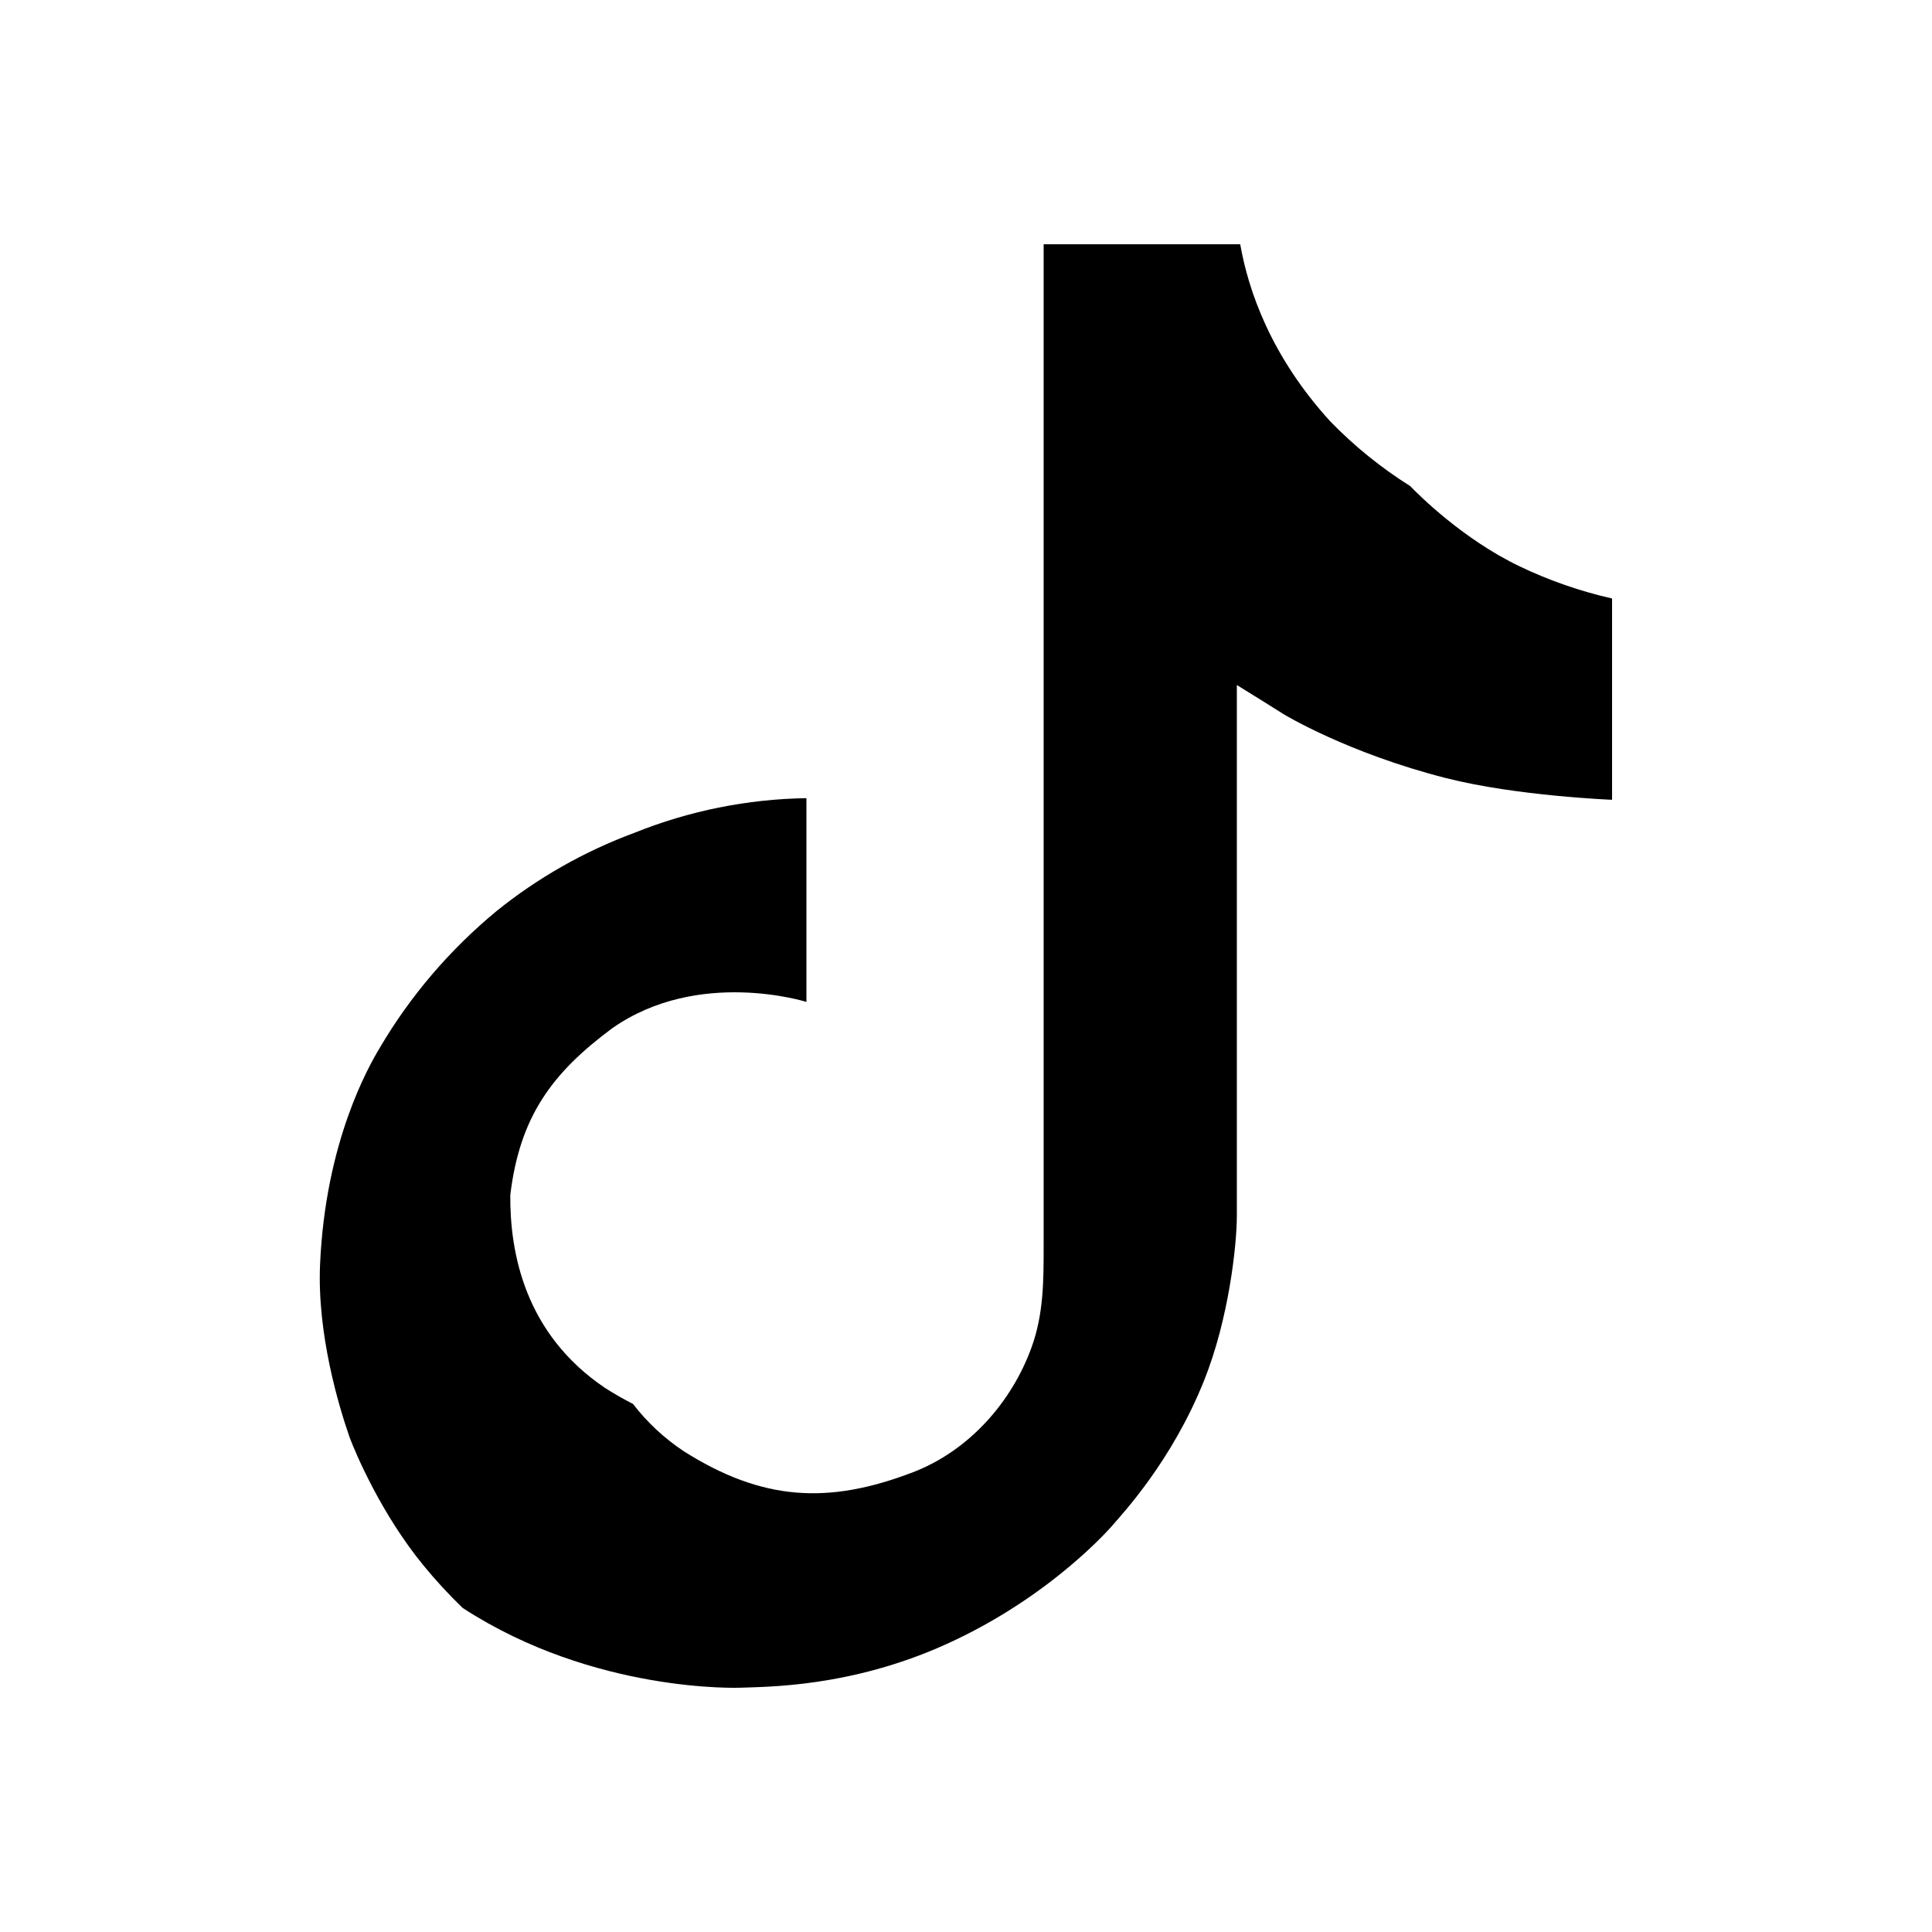
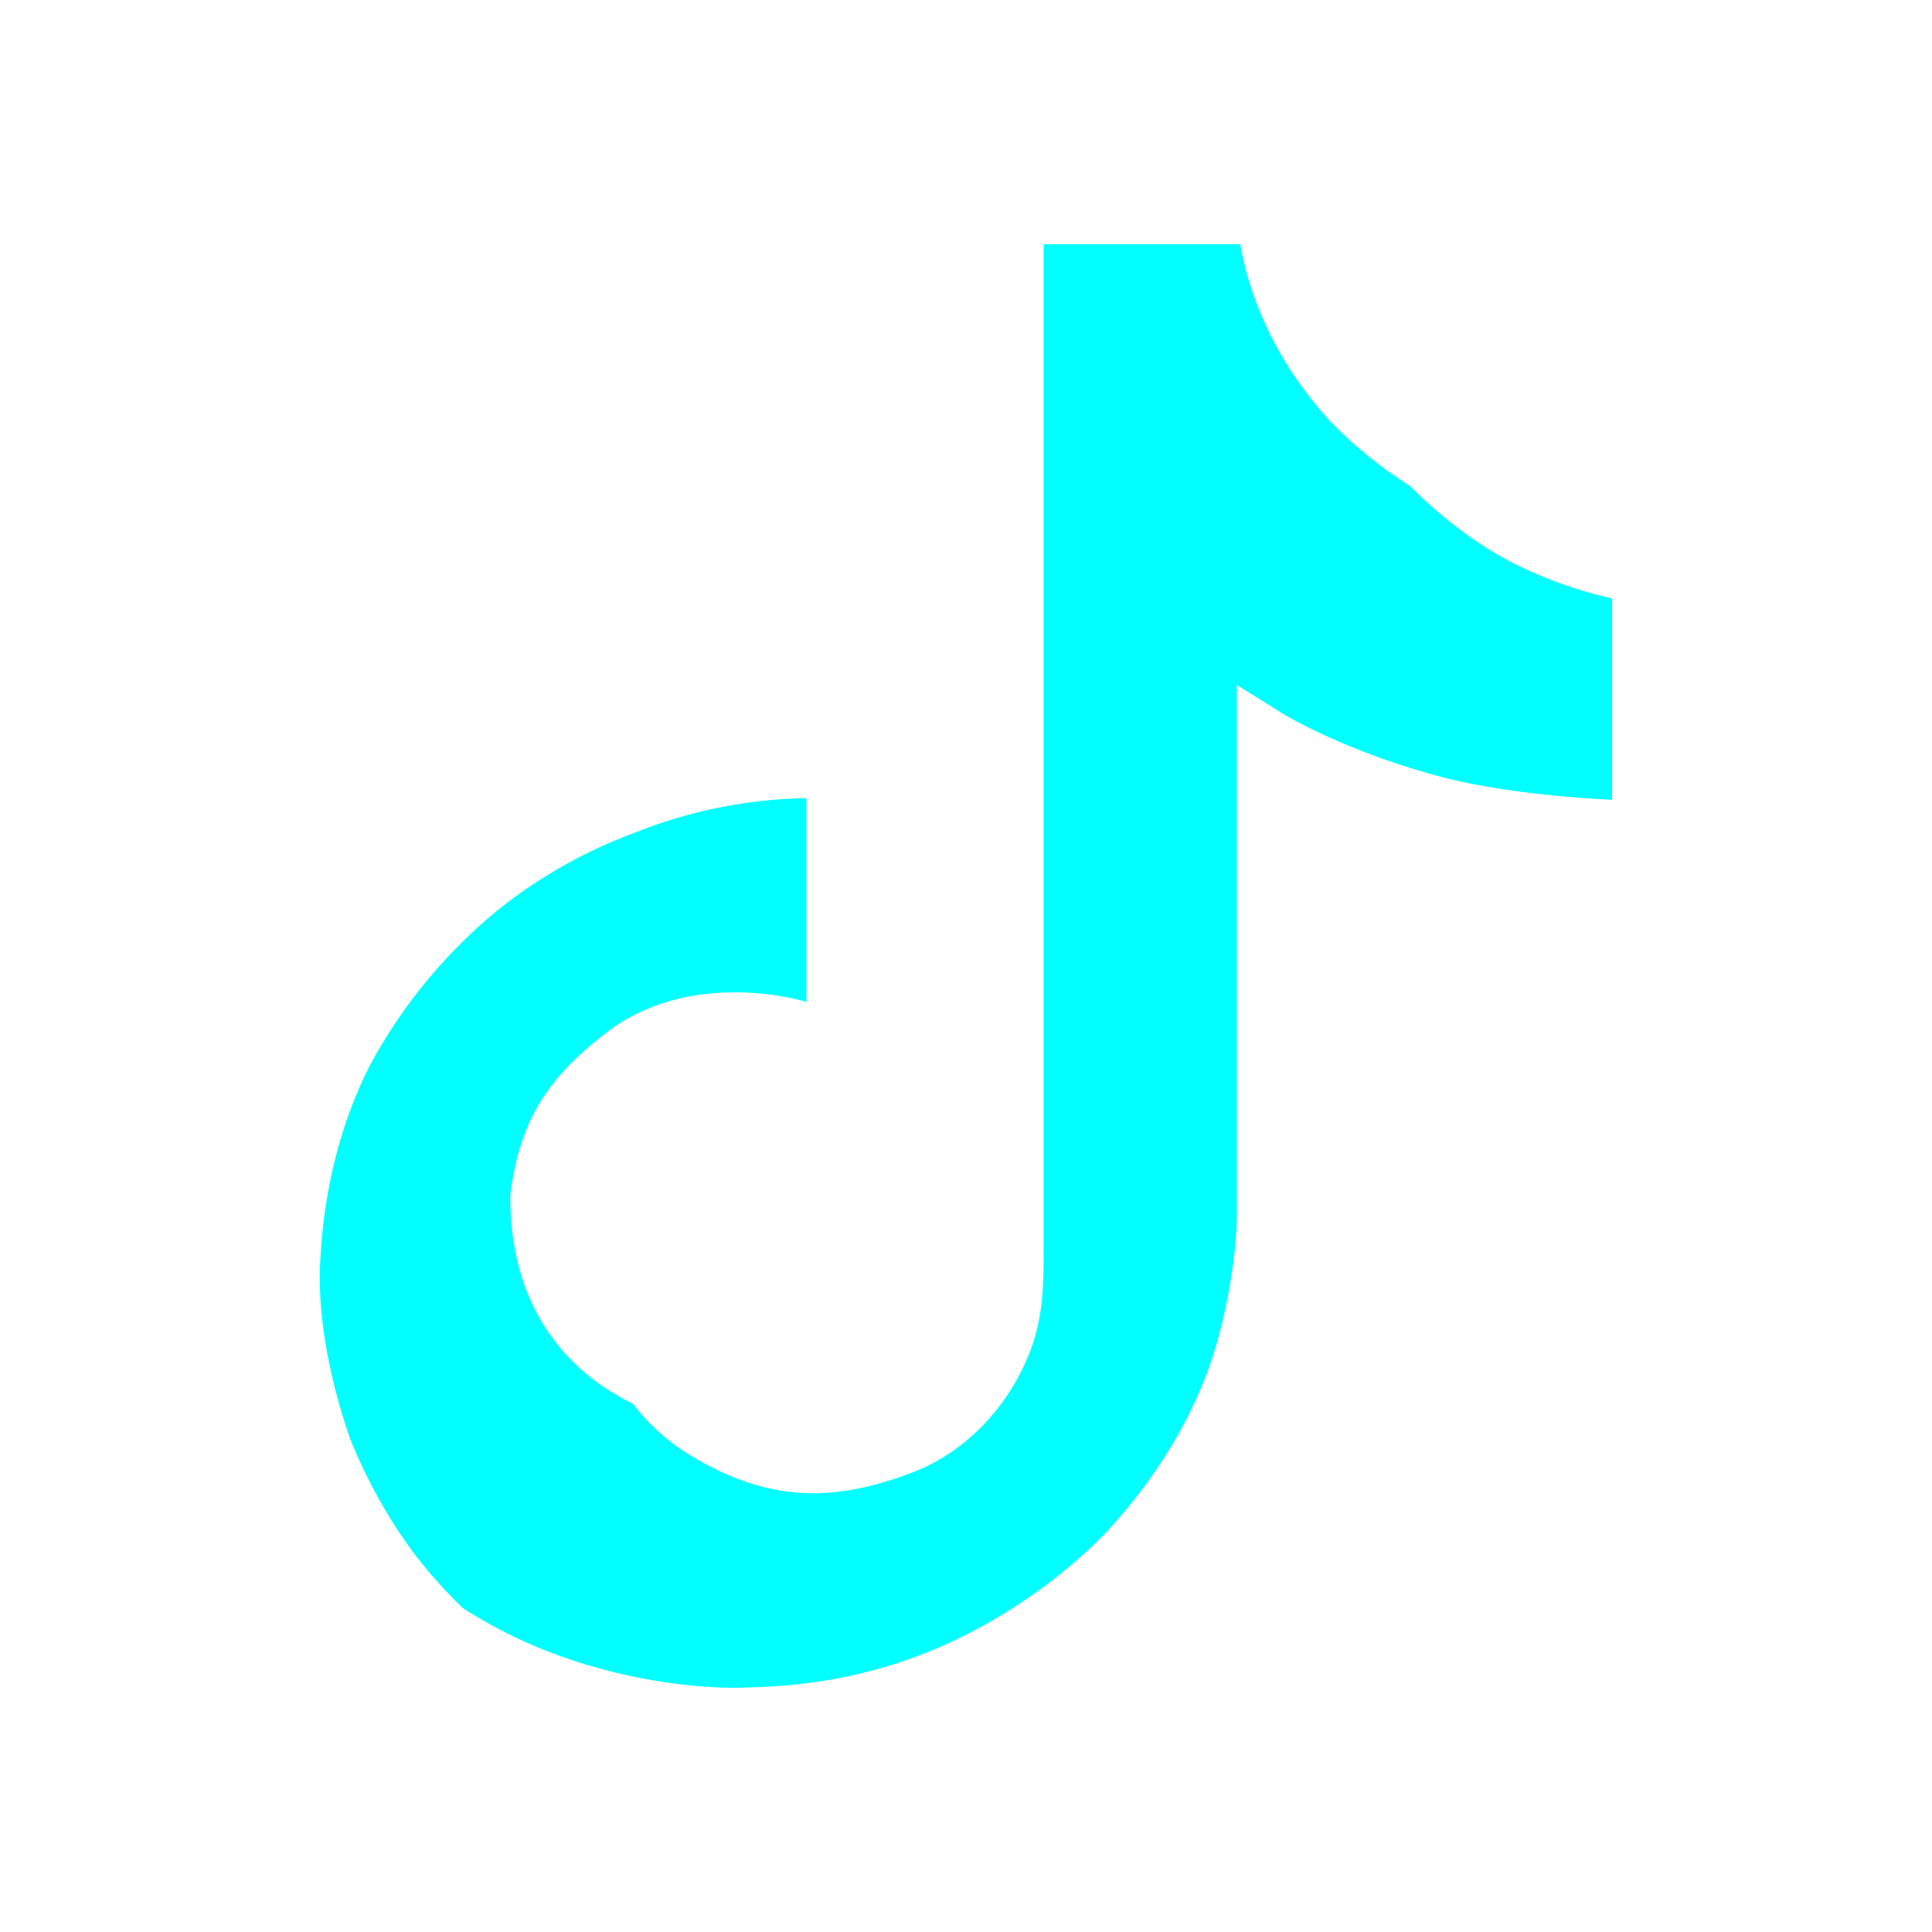
<svg xmlns="http://www.w3.org/2000/svg" width="800px" height="800px" viewBox="0 0 32 32" fill="none">
-   <path d="M26.701 9.913V13.247C26.701 13.247 25.121 13.185 23.951 12.888C22.319 12.472 21.269 11.834 21.269 11.834C21.269 11.834 20.544 11.379 20.486 11.346V20.136C20.486 20.626 20.352 21.848 19.943 22.867C19.41 24.201 18.587 25.076 18.435 25.255C18.435 25.255 17.434 26.438 15.668 27.235C14.076 27.954 12.679 27.936 12.26 27.954C12.26 27.954 9.845 28.05 7.67 26.637L7.659 26.629C7.429 26.406 7.213 26.172 7.012 25.926C6.318 25.079 5.892 24.079 5.785 23.793C5.785 23.792 5.785 23.791 5.785 23.79C5.613 23.294 5.252 22.102 5.301 20.948C5.389 18.912 6.105 17.663 6.294 17.349C6.796 16.496 7.448 15.732 8.222 15.092C8.905 14.54 9.68 14.1 10.513 13.792C11.414 13.43 12.379 13.235 13.357 13.22V16.595C13.357 16.595 11.569 16.028 10.139 17.032C9.139 17.774 8.608 18.499 8.452 19.793C8.445 20.745 8.689 22.092 10.025 22.991C10.181 23.09 10.334 23.177 10.485 23.254C10.718 23.558 11.002 23.822 11.325 24.037C12.631 24.863 13.725 24.921 15.124 24.384C16.056 24.025 16.759 23.217 17.084 22.321C17.289 21.761 17.286 21.198 17.286 20.615V4.046H20.542C20.676 4.811 21.049 5.9 22.033 6.979C22.428 7.386 22.872 7.746 23.357 8.051C23.501 8.2 24.233 8.932 25.173 9.382C25.66 9.615 26.172 9.793 26.701 9.913Z" fill="#000000" />
-   <path d="M4.489 22.757V22.759L4.57 22.978C4.561 22.953 4.531 22.875 4.489 22.757Z" fill="#69C9D0" />
+   <path d="M26.701 9.913V13.247C26.701 13.247 25.121 13.185 23.951 12.888C22.319 12.472 21.269 11.834 21.269 11.834C21.269 11.834 20.544 11.379 20.486 11.346V20.136C20.486 20.626 20.352 21.848 19.943 22.867C19.41 24.201 18.587 25.076 18.435 25.255C18.435 25.255 17.434 26.438 15.668 27.235C14.076 27.954 12.679 27.936 12.26 27.954C12.26 27.954 9.845 28.05 7.67 26.637L7.659 26.629C7.429 26.406 7.213 26.172 7.012 25.926C6.318 25.079 5.892 24.079 5.785 23.793C5.785 23.792 5.785 23.791 5.785 23.79C5.613 23.294 5.252 22.102 5.301 20.948C5.389 18.912 6.105 17.663 6.294 17.349C6.796 16.496 7.448 15.732 8.222 15.092C8.905 14.54 9.68 14.1 10.513 13.792C11.414 13.43 12.379 13.235 13.357 13.22V16.595C13.357 16.595 11.569 16.028 10.139 17.032C9.139 17.774 8.608 18.499 8.452 19.793C8.445 20.745 8.689 22.092 10.025 22.991C10.181 23.09 10.334 23.177 10.485 23.254C10.718 23.558 11.002 23.822 11.325 24.037C12.631 24.863 13.725 24.921 15.124 24.384C16.056 24.025 16.759 23.217 17.084 22.321C17.289 21.761 17.286 21.198 17.286 20.615V4.046H20.542C20.676 4.811 21.049 5.9 22.033 6.979C22.428 7.386 22.872 7.746 23.357 8.051C23.501 8.2 24.233 8.932 25.173 9.382C25.66 9.615 26.172 9.793 26.701 9.913Z" fill="#00ffff" />
+   <path d="M4.489 22.757V22.759L4.57 22.978C4.561 22.953 4.531 22.875 4.489 22.757Z" fill="#00ffff95" />
</svg>
